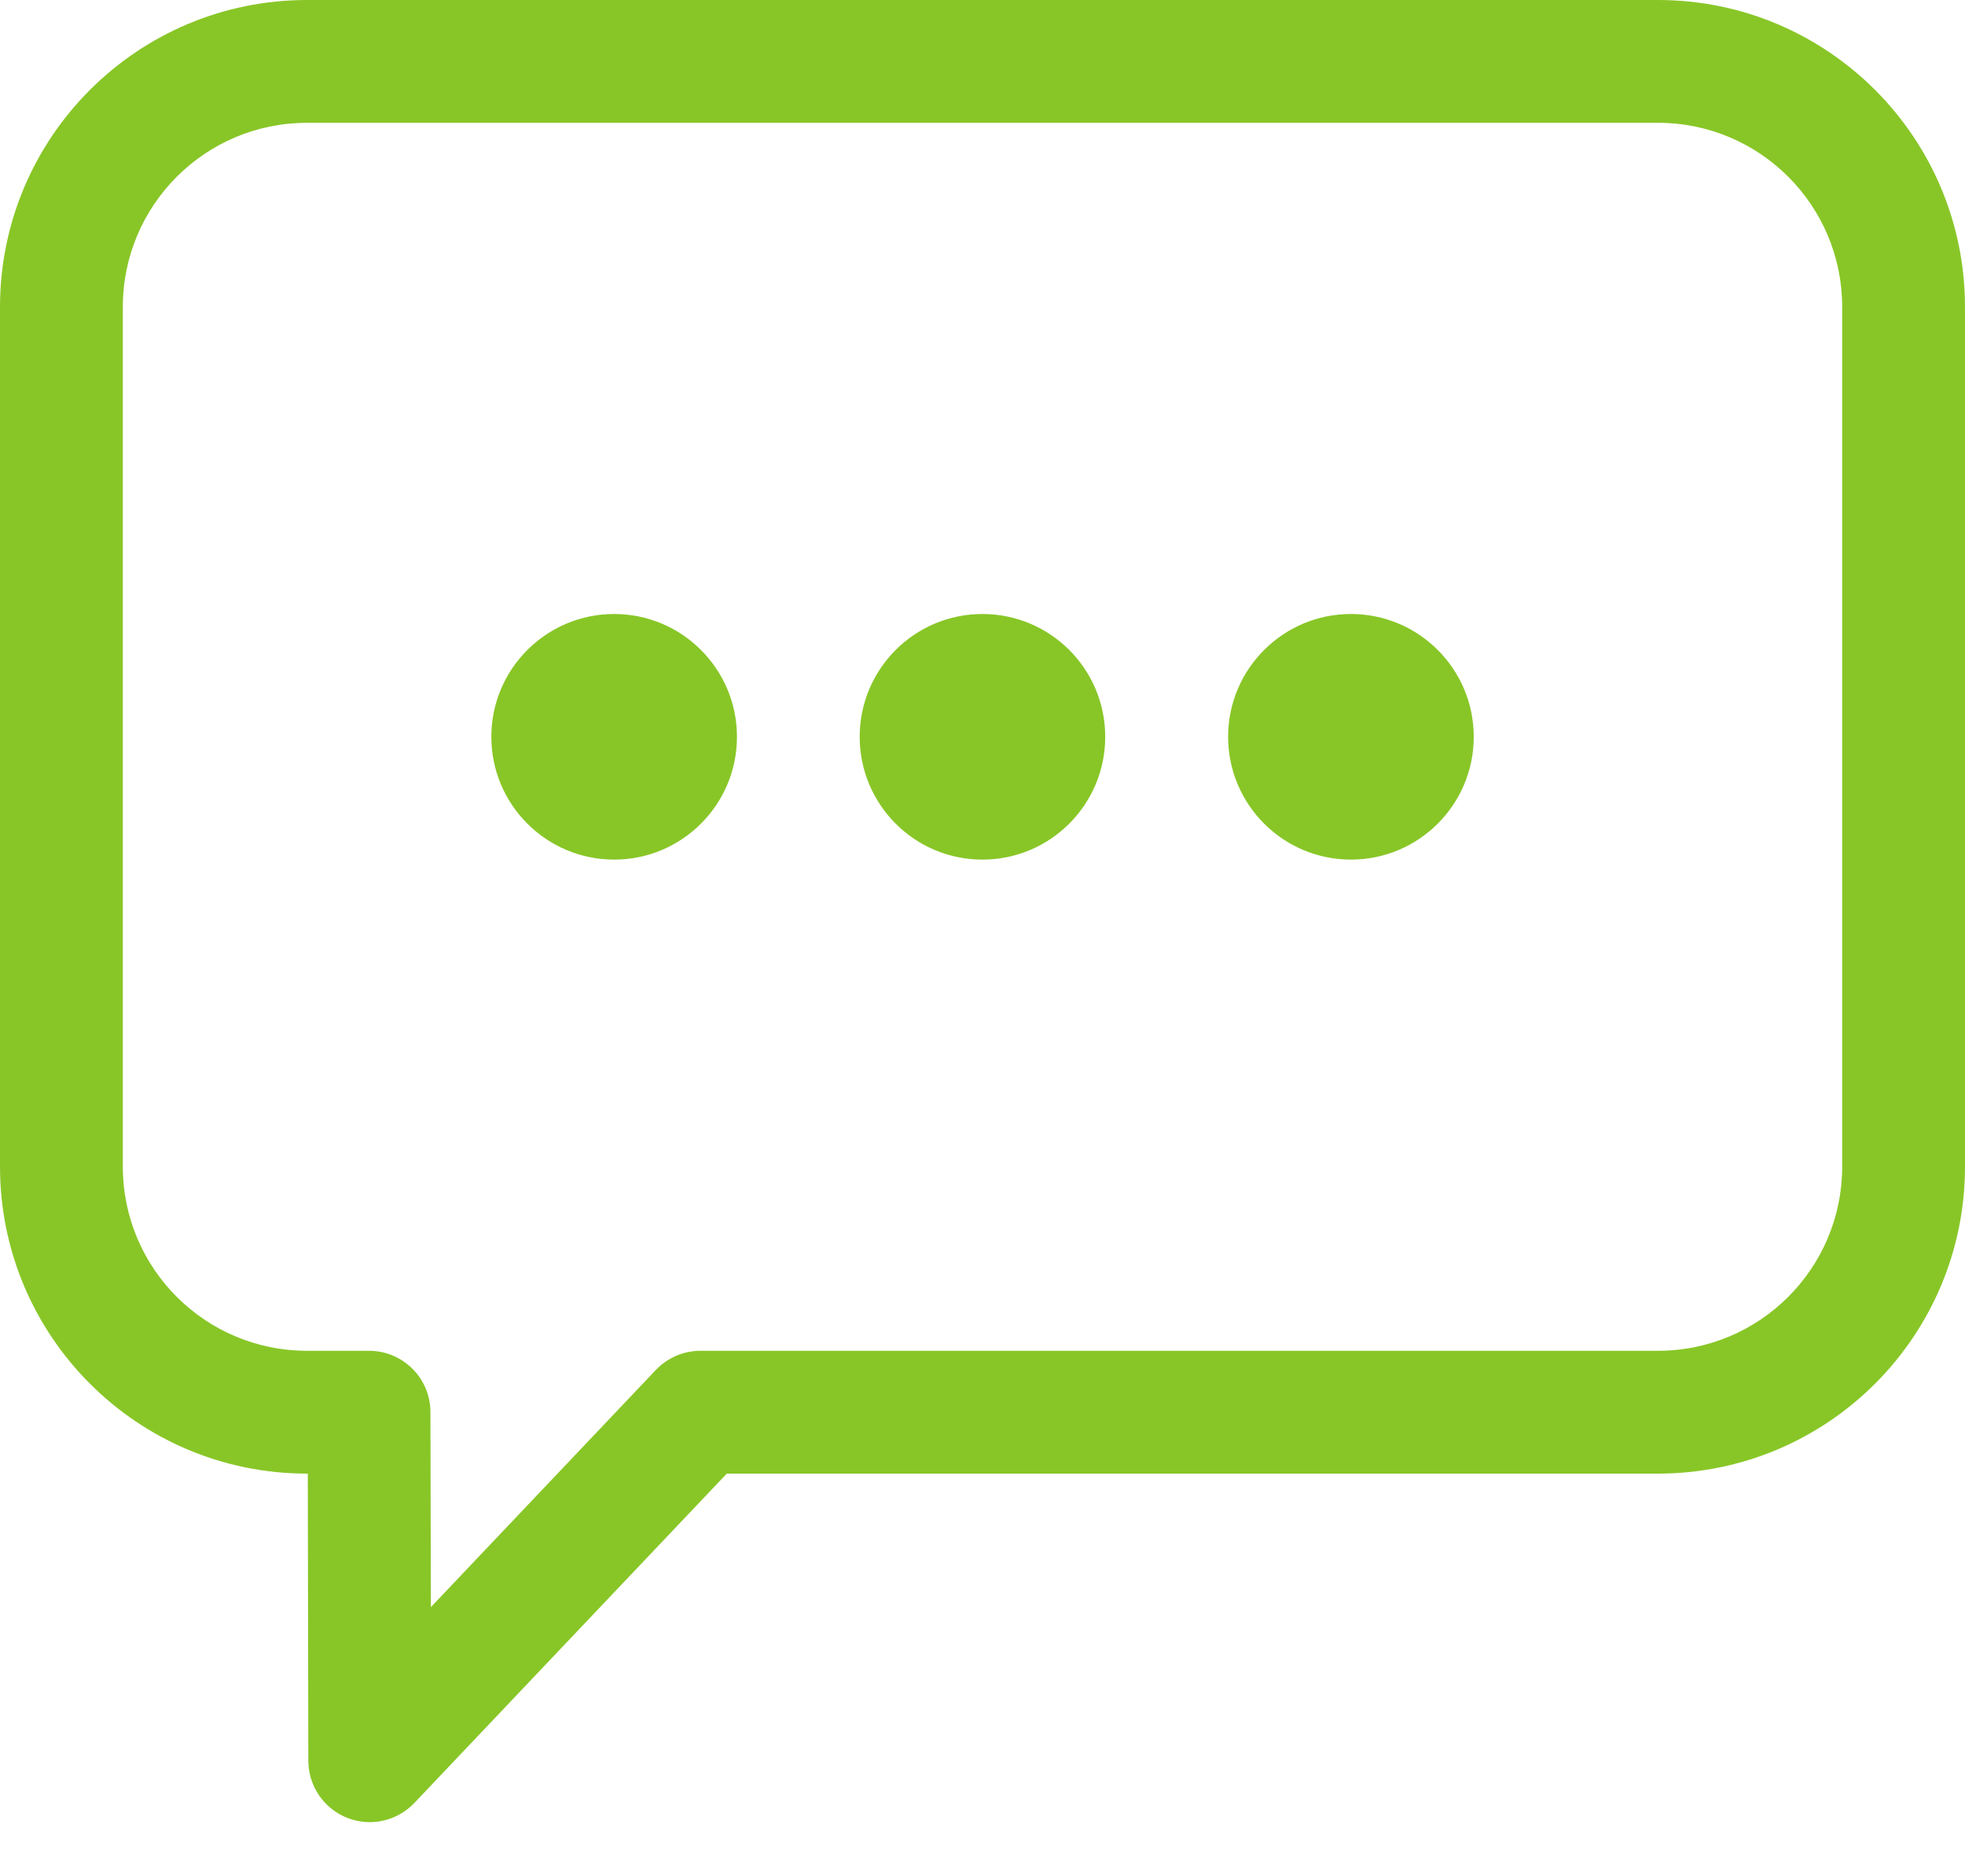
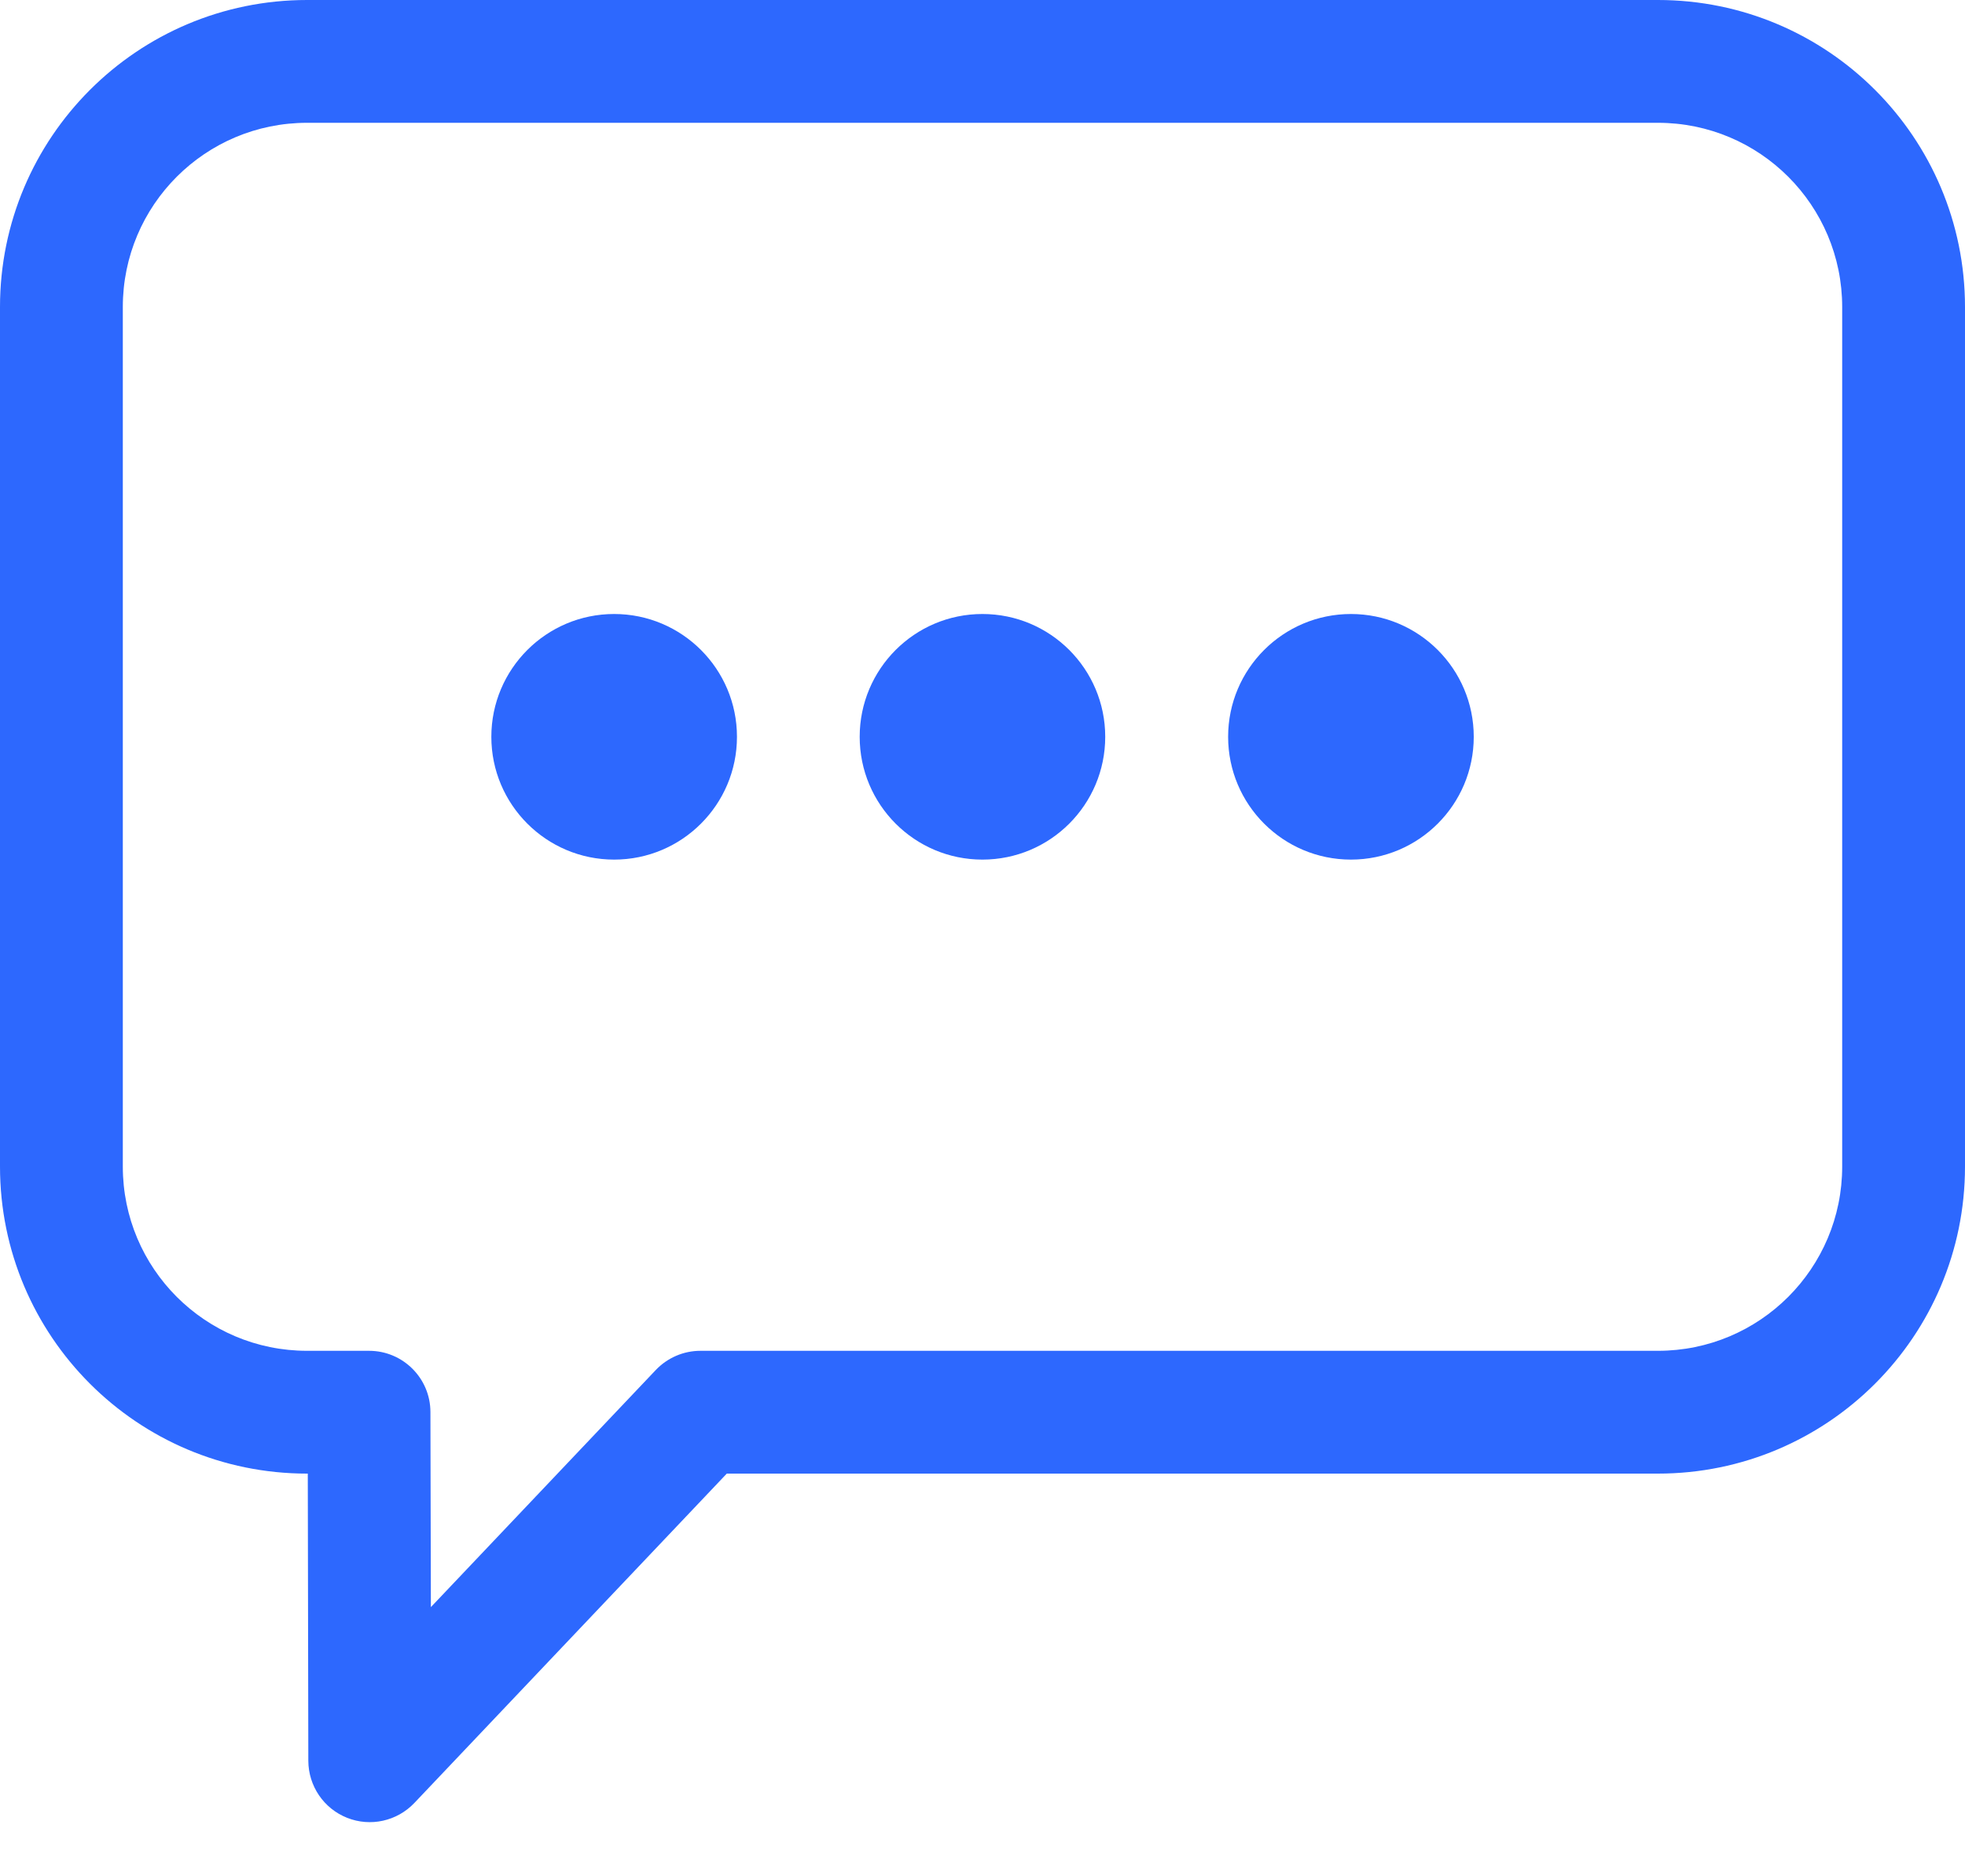
<svg xmlns="http://www.w3.org/2000/svg" width="22" height="21" viewBox="0 0 22 21" fill="none">
-   <path d="M6.876 6.875C6.117 6.875 5.501 7.491 5.501 8.25C5.501 9.009 6.117 9.625 6.876 9.625C7.635 9.625 8.251 9.009 8.251 8.25C8.251 7.491 7.635 6.875 6.876 6.875Z" fill="#88C627" />
-   <path d="M9.625 8.25C9.625 7.491 10.24 6.875 10.999 6.875C11.759 6.875 12.374 7.491 12.374 8.25C12.374 9.009 11.759 9.625 10.999 9.625C10.24 9.625 9.625 9.009 9.625 8.25Z" fill="#88C627" />
-   <path d="M15.125 6.875C14.366 6.875 13.75 7.491 13.75 8.25C13.75 9.009 14.366 9.625 15.125 9.625C15.884 9.625 16.5 9.009 16.5 8.25C16.5 7.491 15.884 6.875 15.125 6.875Z" fill="#88C627" />
-   <path fill-rule="evenodd" clip-rule="evenodd" d="M3.438 0C1.539 0 0 1.539 0 3.438V13.062C0 14.961 1.539 16.5 3.438 16.5H3.446L3.452 19.716C3.453 19.997 3.624 20.25 3.886 20.354C4.147 20.458 4.445 20.392 4.639 20.188L8.137 16.5H18.562C20.461 16.5 22 14.961 22 13.062V3.438C22 1.539 20.461 0 18.562 0H3.438ZM1.375 3.438C1.375 2.298 2.298 1.375 3.438 1.375H18.562C19.702 1.375 20.625 2.298 20.625 3.438V13.062C20.625 14.202 19.702 15.125 18.562 15.125H7.842C7.653 15.125 7.473 15.203 7.343 15.339L4.824 17.995L4.819 15.811C4.819 15.432 4.511 15.125 4.132 15.125H3.438C2.298 15.125 1.375 14.202 1.375 13.062V3.438Z" fill="#88C627" />
+   <path d="M6.876 6.875C6.117 6.875 5.501 7.491 5.501 8.25C5.501 9.009 6.117 9.625 6.876 9.625C7.635 9.625 8.251 9.009 8.251 8.25C8.251 7.491 7.635 6.875 6.876 6.875Z" fill="#2D68FE" />
+   <path d="M9.625 8.25C9.625 7.491 10.24 6.875 10.999 6.875C11.759 6.875 12.374 7.491 12.374 8.25C12.374 9.009 11.759 9.625 10.999 9.625C10.24 9.625 9.625 9.009 9.625 8.25Z" fill="#2D68FE" />
+   <path d="M15.125 6.875C14.366 6.875 13.75 7.491 13.75 8.25C13.75 9.009 14.366 9.625 15.125 9.625C15.884 9.625 16.5 9.009 16.5 8.25C16.5 7.491 15.884 6.875 15.125 6.875Z" fill="#2D68FE" />
+   <path fill-rule="evenodd" clip-rule="evenodd" d="M3.438 0C1.539 0 0 1.539 0 3.438V13.062C0 14.961 1.539 16.5 3.438 16.5H3.446L3.452 19.716C3.453 19.997 3.624 20.25 3.886 20.354C4.147 20.458 4.445 20.392 4.639 20.188L8.137 16.5H18.562C20.461 16.5 22 14.961 22 13.062V3.438C22 1.539 20.461 0 18.562 0H3.438ZM1.375 3.438C1.375 2.298 2.298 1.375 3.438 1.375H18.562C19.702 1.375 20.625 2.298 20.625 3.438V13.062C20.625 14.202 19.702 15.125 18.562 15.125H7.842C7.653 15.125 7.473 15.203 7.343 15.339L4.824 17.995L4.819 15.811C4.819 15.432 4.511 15.125 4.132 15.125H3.438C2.298 15.125 1.375 14.202 1.375 13.062V3.438Z" fill="#2D68FE" />
</svg>
